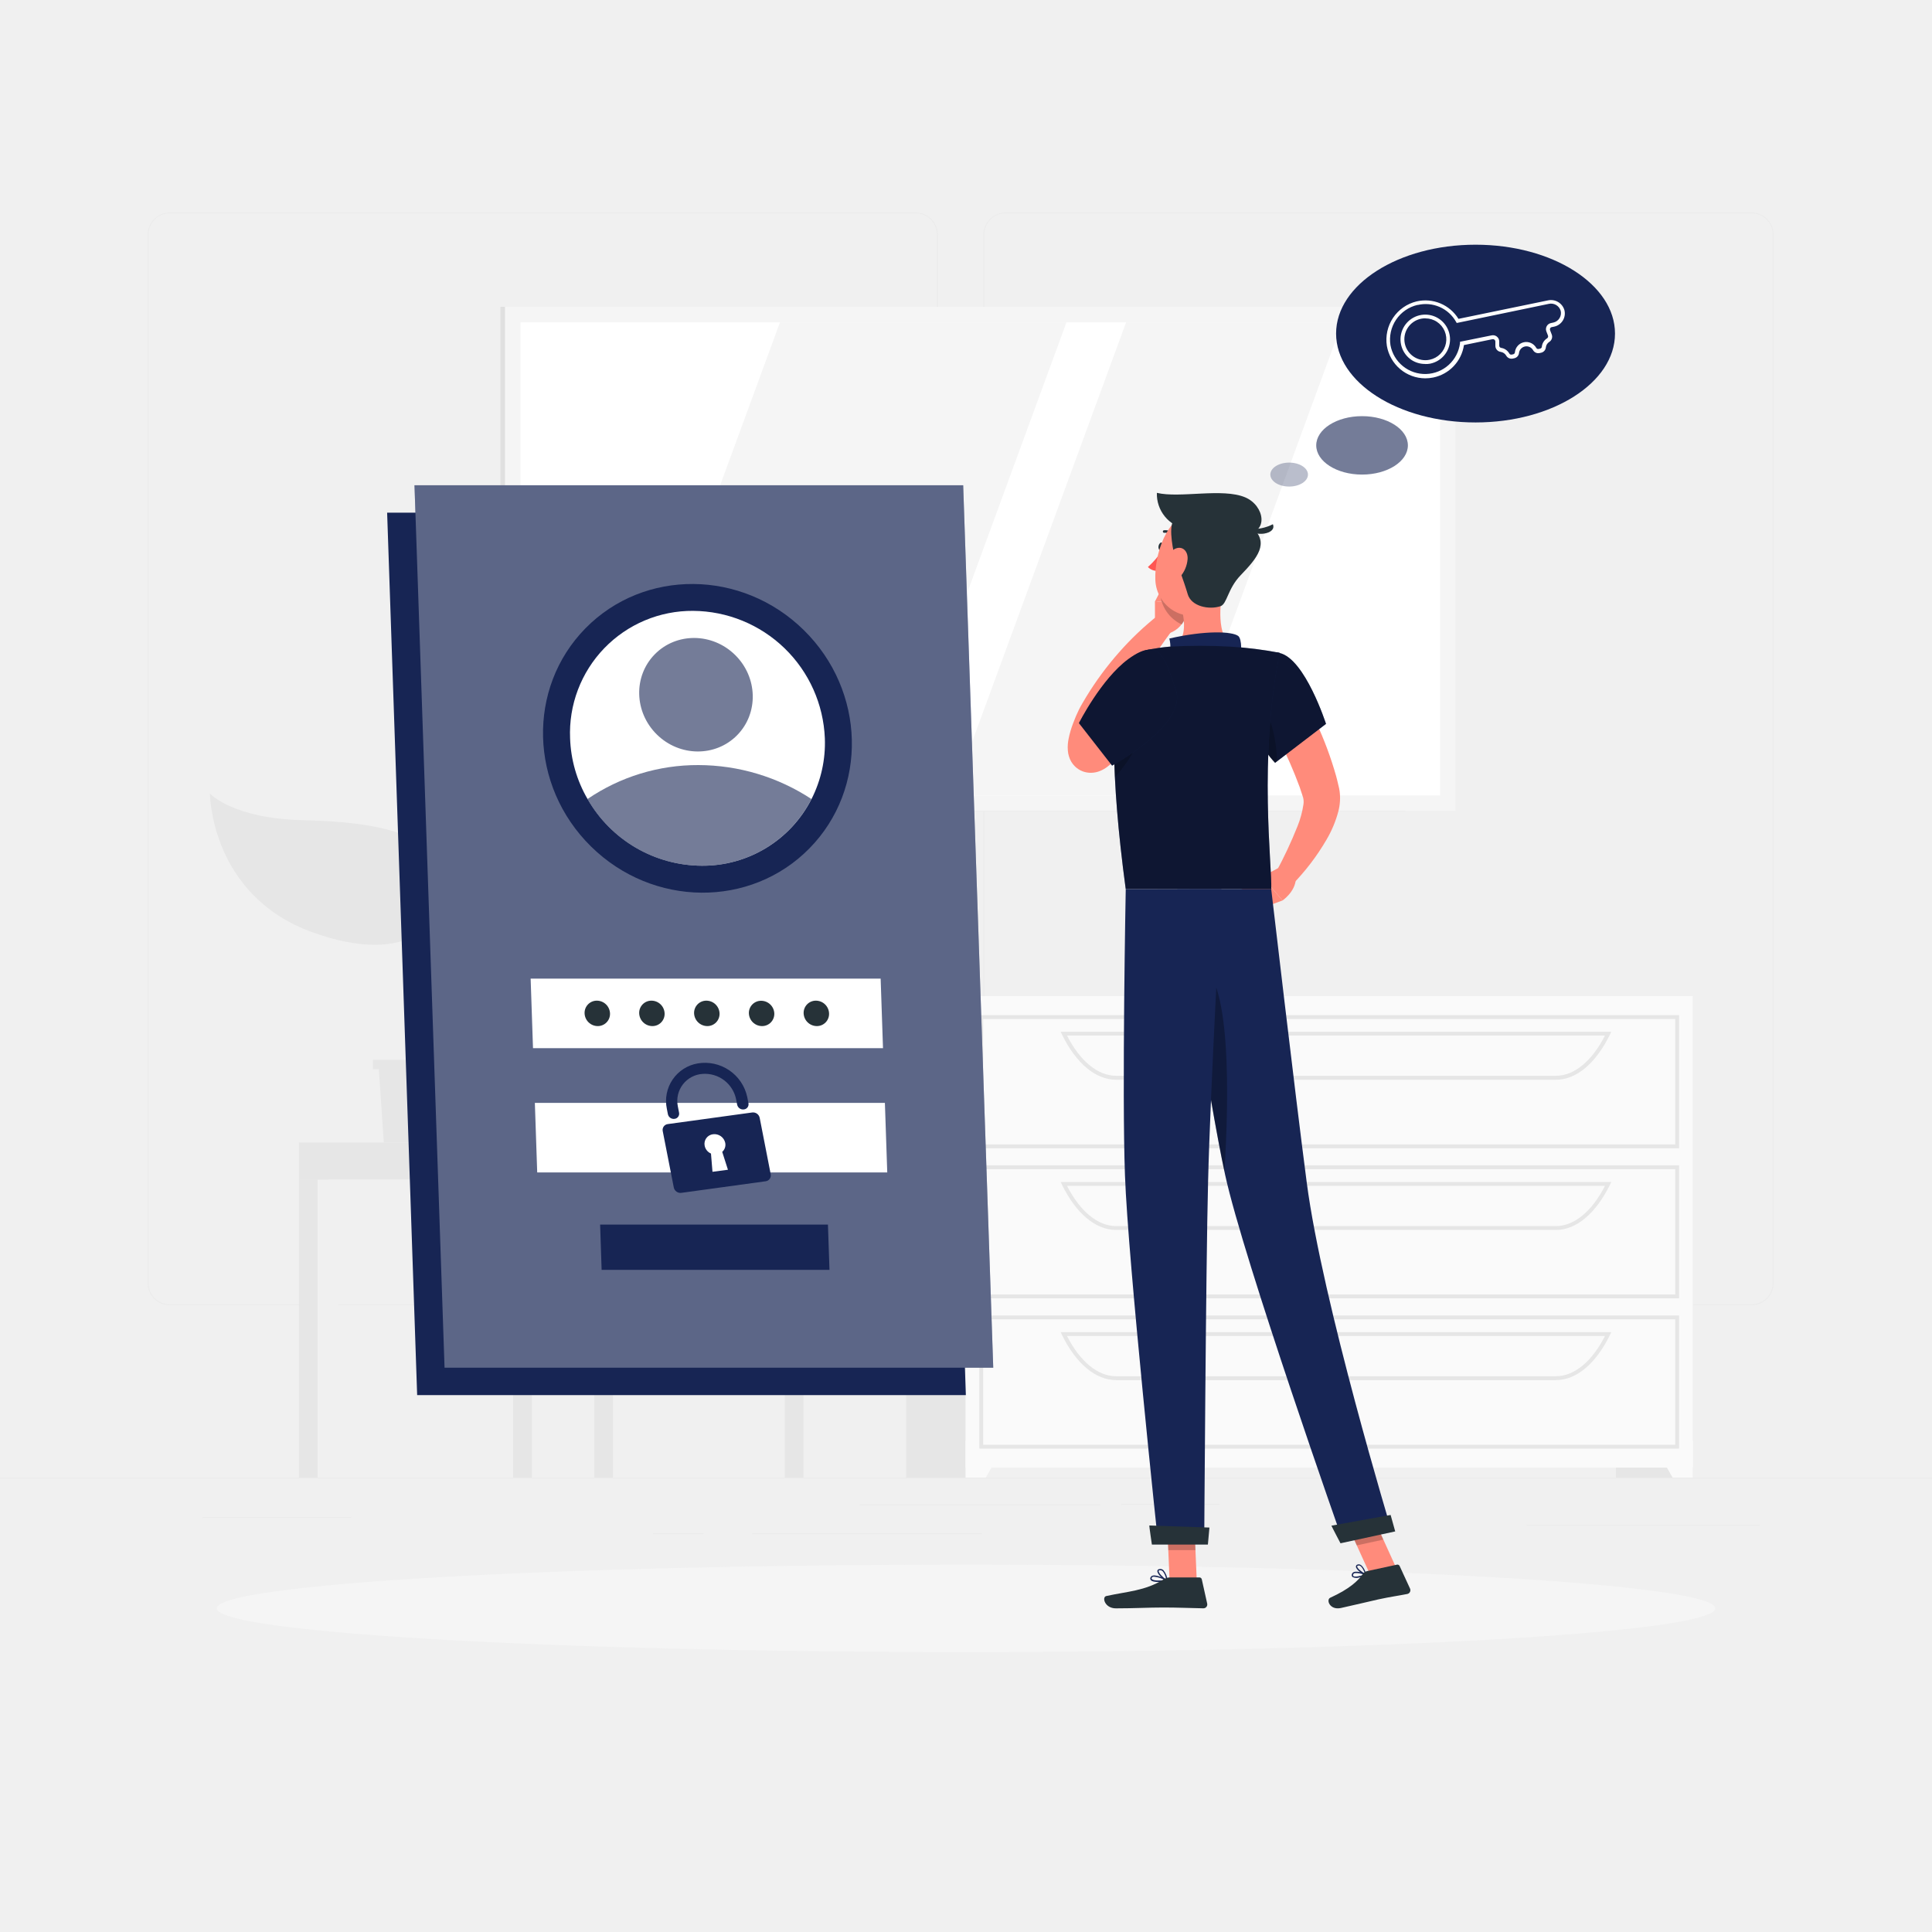
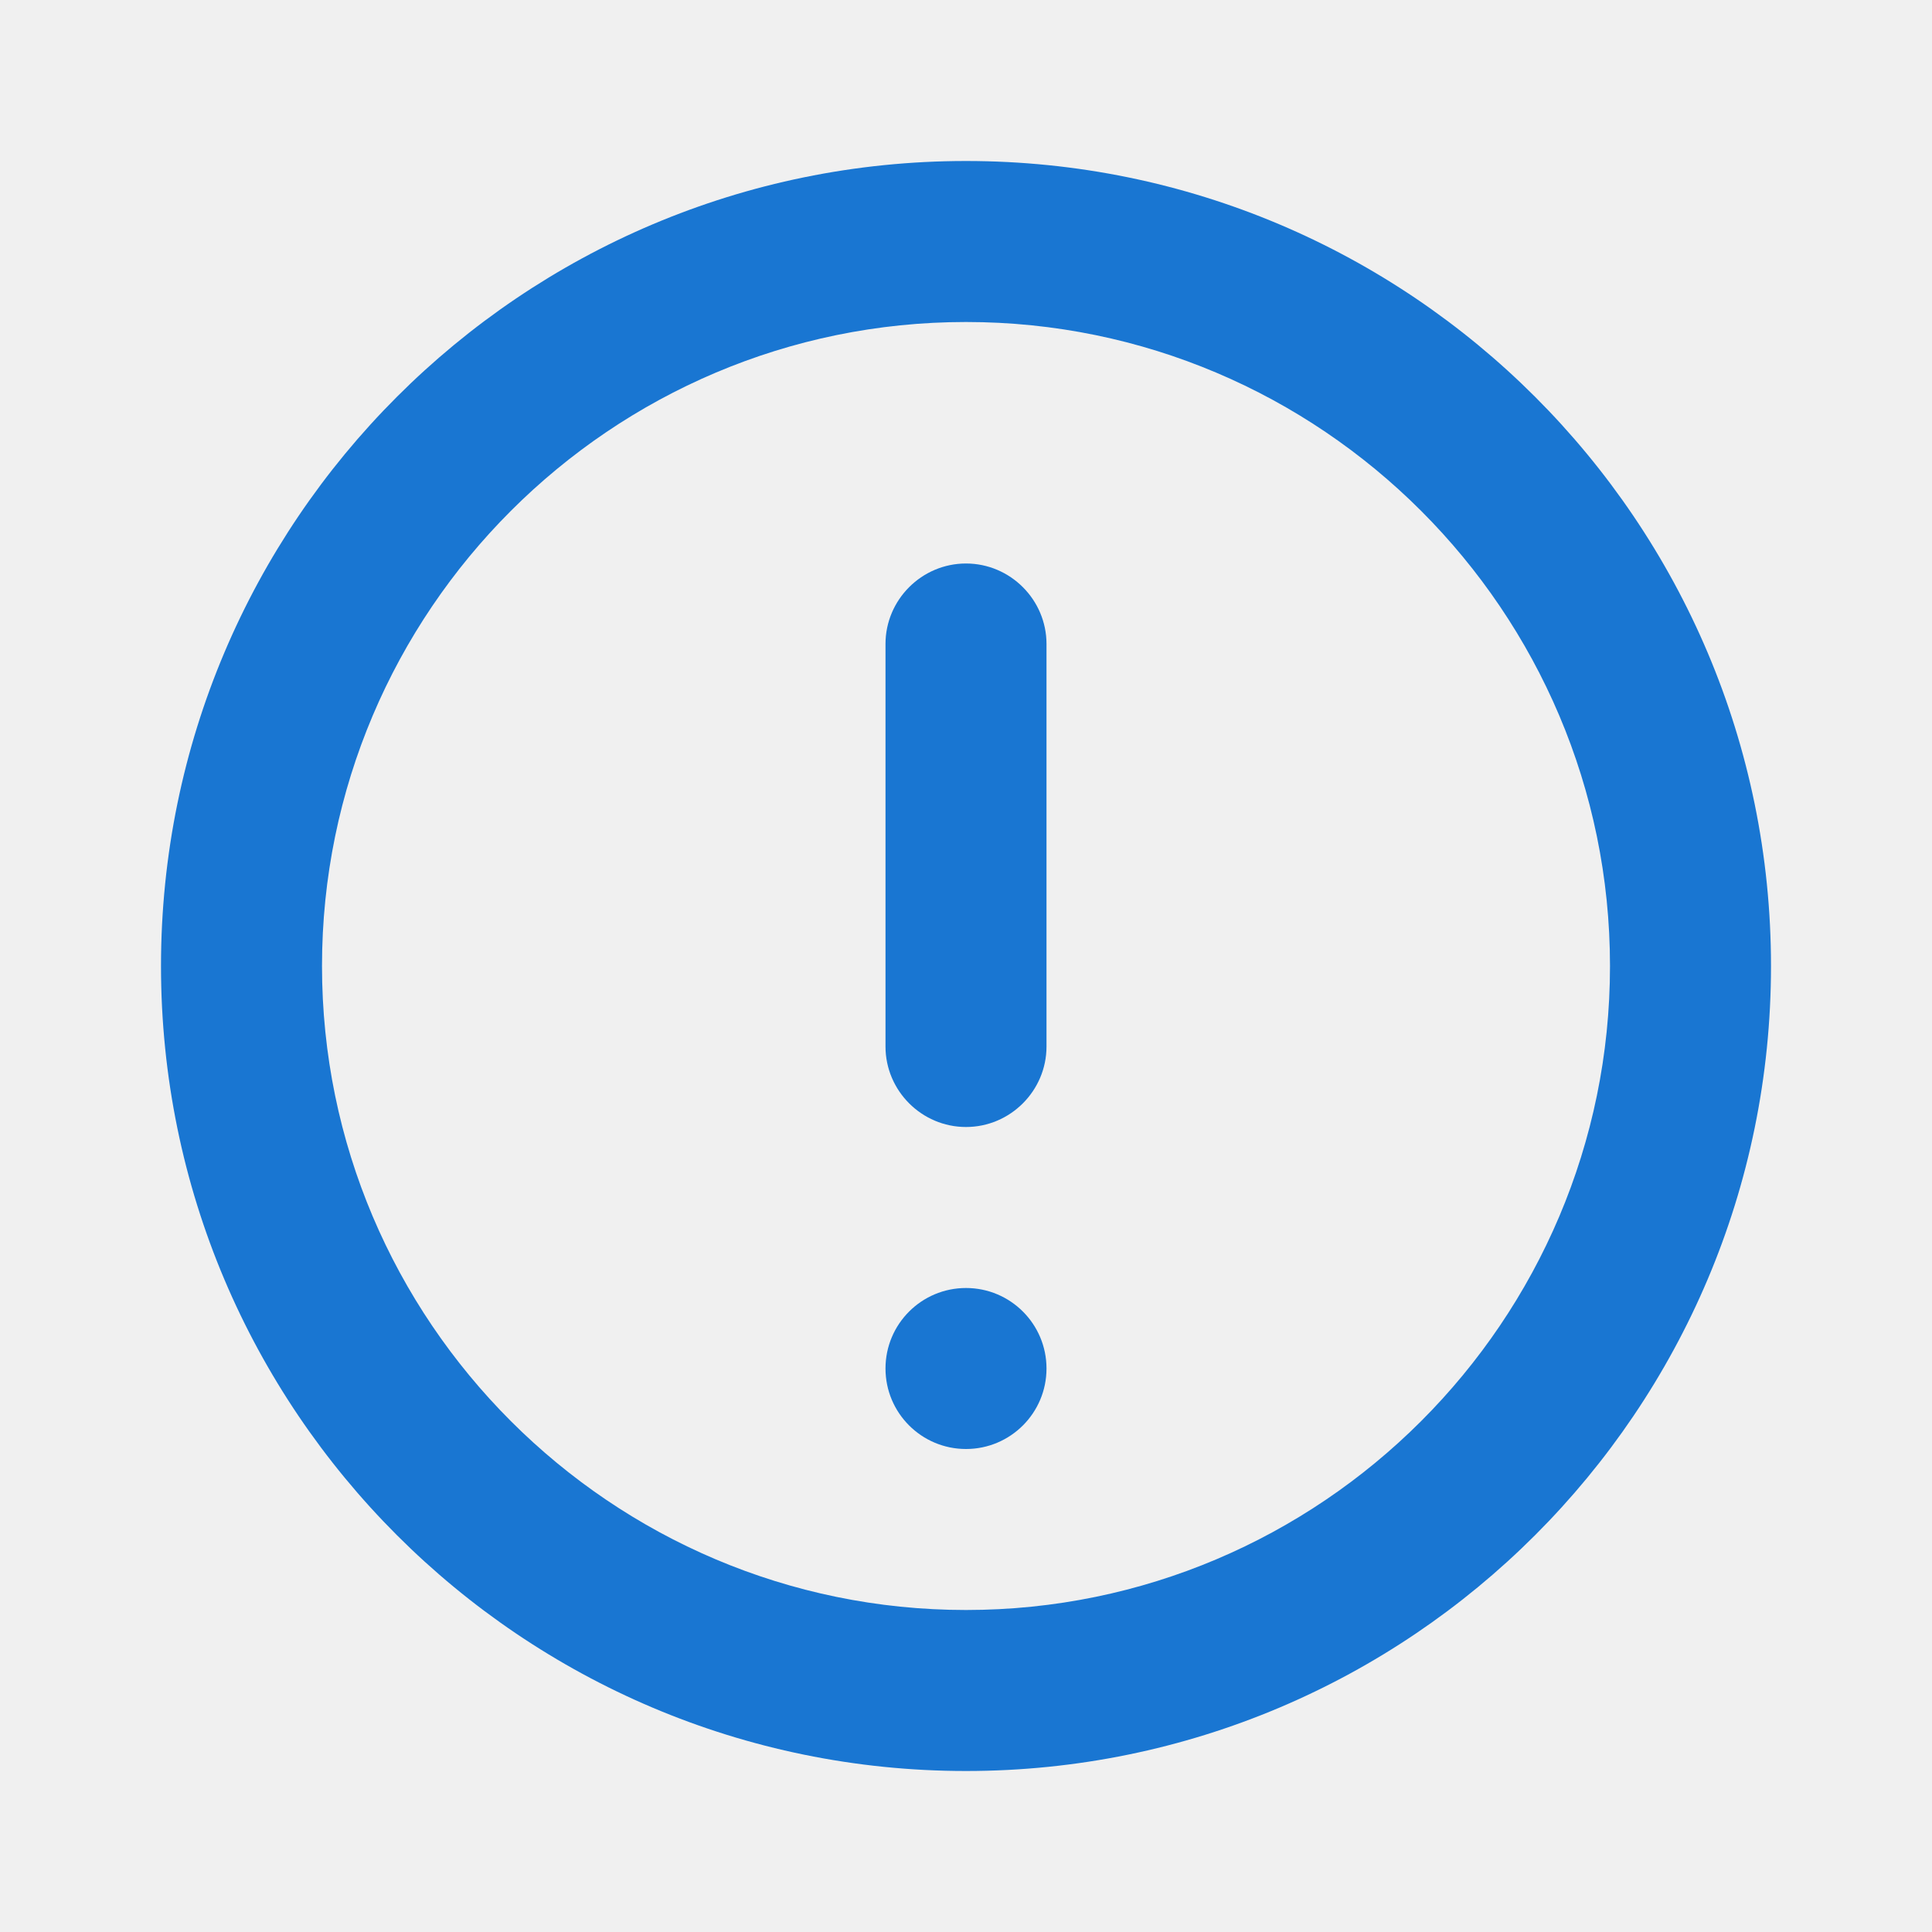
- <svg xmlns="http://www.w3.org/2000/svg" width="500" height="500" viewBox="0 0 500 500" fill="none">
-   <path d="M500 382.4H0V382.65H500V382.4Z" fill="#EBEBEB" />
-   <path d="M315.67 389.21H290.21V389.46H315.67V389.21Z" fill="#EBEBEB" />
-   <path d="M455.44 394.62H395.11V394.87H455.44V394.62Z" fill="#EBEBEB" />
-   <path d="M284.79 389.33H222.46V389.58H284.79V389.33Z" fill="#EBEBEB" />
-   <path d="M182.04 396.81H169V397.06H182.04V396.81Z" fill="#EBEBEB" />
-   <path d="M254.09 396.81H194.71V397.06H254.09V396.81Z" fill="#EBEBEB" />
-   <path d="M90.91 392.59H52.46V392.84H90.91V392.59Z" fill="#EBEBEB" />
-   <path d="M237 337.8H43.91C42.397 337.797 40.948 337.195 39.879 336.124C38.81 335.053 38.21 333.603 38.21 332.09V60.66C38.223 59.156 38.829 57.718 39.896 56.658C40.964 55.599 42.406 55.003 43.91 55H237C238.514 55 239.967 55.602 241.038 56.672C242.108 57.743 242.71 59.196 242.71 60.71V332.09C242.71 333.604 242.108 335.057 241.038 336.128C239.967 337.198 238.514 337.8 237 337.8ZM43.91 55.2C42.464 55.203 41.077 55.779 40.056 56.803C39.034 57.826 38.46 59.214 38.46 60.66V332.09C38.46 333.536 39.034 334.924 40.056 335.947C41.077 336.971 42.464 337.547 43.91 337.55H237C238.447 337.547 239.835 336.971 240.858 335.948C241.881 334.924 242.457 333.537 242.46 332.09V60.66C242.457 59.213 241.881 57.825 240.858 56.802C239.835 55.779 238.447 55.203 237 55.2H43.91Z" fill="#EBEBEB" />
-   <path d="M453.31 337.8H260.21C258.696 337.797 257.246 337.195 256.175 336.125C255.105 335.054 254.503 333.604 254.5 332.09V60.66C254.516 59.155 255.124 57.717 256.193 56.658C257.262 55.598 258.705 55.002 260.21 55H453.31C454.812 55.005 456.252 55.602 457.317 56.662C458.382 57.721 458.987 59.158 459 60.66V332.09C459 333.601 458.401 335.05 457.335 336.121C456.268 337.191 454.821 337.795 453.31 337.8ZM260.21 55.2C258.763 55.203 257.375 55.779 256.352 56.802C255.329 57.825 254.753 59.213 254.75 60.66V332.09C254.753 333.537 255.329 334.924 256.352 335.948C257.375 336.971 258.763 337.547 260.21 337.55H453.31C454.757 337.547 456.145 336.971 457.168 335.948C458.191 334.924 458.767 333.537 458.77 332.09V60.66C458.767 59.213 458.191 57.825 457.168 56.802C456.145 55.779 454.757 55.203 453.31 55.2H260.21Z" fill="#EBEBEB" />
-   <path d="M195.96 295.67H129.56L125.53 249.17H191.93L195.96 295.67Z" fill="#E6E6E6" />
-   <path d="M199.4 295.67H133L128.97 249.17H195.37L199.4 295.67Z" fill="#F0F0F0" />
-   <path d="M142.08 285.68L139.86 259.15H186.29L188.51 285.68H142.08Z" fill="white" />
-   <path d="M210.89 295.67H203.1V382.4H210.89V295.67Z" fill="#E6E6E6" />
-   <path d="M213.35 295.67H207.94V382.4H213.35V295.67Z" fill="#F0F0F0" />
-   <path d="M137.94 305.24H213.35V295.67H137.94V305.24Z" fill="#F0F0F0" />
-   <path d="M140.6 305.24H132.81V382.4H140.6V305.24Z" fill="#E6E6E6" />
-   <path d="M143.06 305.24H137.65V382.4H143.06V305.24Z" fill="#F0F0F0" />
-   <path d="M85.15 305.24H77.36V382.4H85.15V305.24Z" fill="#E6E6E6" />
-   <path d="M87.61 305.24H82.2V382.4H87.61V305.24Z" fill="#F0F0F0" />
-   <path d="M161.59 305.24H153.8V382.4H161.59V305.24Z" fill="#E6E6E6" />
-   <path d="M164.04 305.24H158.63V382.4H164.04V305.24Z" fill="#F0F0F0" />
-   <path d="M137.94 295.67H77.36V305.24H137.94V295.67Z" fill="#E6E6E6" />
-   <path d="M363.84 79.41H129.51V209.87H363.84V79.41Z" fill="#E0E0E0" />
-   <path d="M376.71 79.41H130.69V209.87H376.71V79.41Z" fill="#F5F5F5" />
-   <path d="M372.69 205.85V83.43L134.71 83.43V205.85H372.69Z" fill="white" />
-   <path d="M231.07 205.85L276 83.43H201.85L156.92 205.85H231.07Z" fill="#F5F5F5" />
-   <path d="M302.44 205.85L347.37 83.43H291.43L246.5 205.85H302.44Z" fill="#F5F5F5" />
-   <path d="M438.11 257.8H418.19V382.4H438.11V257.8Z" fill="#E6E6E6" />
-   <path d="M432.87 382.4H438.11V372.81H427.38L432.87 382.4Z" fill="#FAFAFA" />
-   <path d="M254.45 257.8H234.53V382.4H254.45V257.8Z" fill="#E6E6E6" />
-   <path d="M438.11 257.8H249.88V379.81H438.11V257.8Z" fill="#FAFAFA" />
-   <path d="M434.55 297.17H253.45V262.71H434.55V297.17ZM254.45 296.17H433.55V263.71H254.45V296.17Z" fill="#E6E6E6" />
-   <path d="M402.67 279.44H288.84C283.56 279.44 278.47 275.18 274.84 267.74L274.5 267.03H417L416.66 267.74C413 275.18 408 279.44 402.67 279.44ZM276.14 268C279.52 274.63 284.14 278.41 288.84 278.41H402.67C407.39 278.41 411.99 274.63 415.37 268H276.14Z" fill="#E6E6E6" />
-   <path d="M255.12 382.4H249.88V372.81H260.61L255.12 382.4Z" fill="#FAFAFA" />
-   <path d="M434.55 336H253.45V301.58H434.55V336ZM254.45 335H433.55V302.58H254.45V335Z" fill="#E6E6E6" />
-   <path d="M402.67 318.31H288.84C283.56 318.31 278.47 314.04 274.84 306.61L274.5 305.89H417L416.66 306.61C413 314 408 318.31 402.67 318.31ZM276.14 306.89C279.52 313.52 284.14 317.31 288.84 317.31H402.67C407.39 317.31 411.99 313.52 415.37 306.89H276.14Z" fill="#E6E6E6" />
-   <path d="M434.55 374.9H253.45V340.44H434.55V374.9ZM254.45 373.9H433.55V341.44H254.45V373.9Z" fill="#E6E6E6" />
-   <path d="M402.67 357.17H288.84C283.56 357.17 278.47 352.91 274.84 345.48L274.5 344.76H417L416.66 345.48C413 352.91 408 357.17 402.67 357.17ZM276.14 345.76C279.52 352.39 284.14 356.17 288.84 356.17H402.67C407.39 356.17 411.99 352.39 415.37 345.76H276.14Z" fill="#E6E6E6" />
-   <path d="M120.98 274.28V276.7H119.44L118.16 295.67H99.32L98.05 276.7H96.5V274.28H120.98Z" fill="#E6E6E6" />
-   <path d="M114.78 227.21C113.24 215.91 97.99 212.69 78.64 212.27C60.23 211.88 54.33 205.37 54.33 205.37C54.33 205.37 54.39 231.74 80.92 241.3C106.11 250.36 116.33 238.53 114.78 227.21Z" fill="#E6E6E6" />
-   <path d="M105.38 252.82C105.7 248.18 113.12 239.64 130.97 243.52C143.87 246.33 148.67 239.64 148.67 239.64C148.67 239.64 147.47 258.52 128.07 264.19C109.64 269.58 104.81 261 105.38 252.82Z" fill="#E6E6E6" />
-   <path d="M109.45 281.4C109.55 281.401 109.65 281.38 109.742 281.339C109.833 281.297 109.914 281.236 109.98 281.16C111.27 279.63 110.21 275.97 108.75 270.9C106.87 264.4 104.53 256.3 106.51 250.43C107.607 247.329 108.89 244.297 110.35 241.35C113.15 235.43 115.57 230.35 113.55 224.97C113.518 224.884 113.47 224.806 113.408 224.739C113.346 224.672 113.272 224.618 113.189 224.581C113.106 224.543 113.016 224.522 112.925 224.519C112.834 224.516 112.743 224.531 112.657 224.563C112.572 224.596 112.494 224.645 112.428 224.707C112.362 224.77 112.309 224.845 112.272 224.929C112.235 225.012 112.215 225.102 112.213 225.193C112.211 225.284 112.227 225.375 112.26 225.46C114.07 230.25 111.88 234.89 109.1 240.77C107.621 243.765 106.319 246.843 105.2 249.99C103.09 256.27 105.49 264.6 107.42 271.28C108.56 275.28 109.74 279.28 108.93 280.28C108.866 280.349 108.816 280.431 108.785 280.52C108.754 280.609 108.742 280.704 108.75 280.798C108.757 280.892 108.784 280.983 108.829 281.066C108.874 281.149 108.936 281.222 109.01 281.28C109.138 281.371 109.294 281.414 109.45 281.4Z" fill="#E6E6E6" />
-   <path d="M250 427.56C357.082 427.56 443.89 422.492 443.89 416.24C443.89 409.988 357.082 404.92 250 404.92C142.918 404.92 56.11 409.988 56.11 416.24C56.11 422.492 142.918 427.56 250 427.56Z" fill="#F5F5F5" />
-   <path d="M249.96 361.05H107.96L100.19 132.68H242.19L249.96 361.05Z" fill="#172554" />
-   <path d="M257.05 353.96H115.05L107.27 125.59H249.27L257.05 353.96Z" fill="#172554" />
-   <path opacity="0.3" d="M257.05 353.96H115.05L107.27 125.59H249.27L257.05 353.96Z" fill="white" />
-   <path d="M209.473 219.564C224.677 204.097 224.03 178.807 208.028 163.076C192.026 147.346 166.728 147.131 151.524 162.598C136.32 178.064 136.967 203.355 152.969 219.085C168.971 234.816 194.268 235.03 209.473 219.564Z" fill="#172554" />
-   <path d="M213.47 191.09C213.675 196.532 212.487 201.935 210.02 206.79C207.357 212.022 203.29 216.408 198.273 219.456C193.257 222.505 187.49 224.096 181.62 224.05C175.612 224.018 169.718 222.406 164.53 219.376C159.342 216.347 155.041 212.006 152.06 206.79C149.28 202.01 147.727 196.616 147.54 191.09C147.356 186.805 148.044 182.527 149.564 178.517C151.084 174.506 153.403 170.847 156.381 167.76C159.359 164.674 162.934 162.225 166.887 160.562C170.841 158.9 175.091 158.059 179.38 158.09C188.215 158.152 196.687 161.616 203.035 167.761C209.383 173.907 213.121 182.261 213.47 191.09Z" fill="white" />
-   <path opacity="0.6" d="M210 206.79C207.337 212.021 203.27 216.408 198.253 219.456C193.237 222.505 187.47 224.096 181.6 224.05C175.592 224.017 169.698 222.406 164.51 219.376C159.322 216.347 155.021 212.006 152.04 206.79C160.497 201.024 170.504 197.959 180.74 198C191.141 198.022 201.309 201.077 210 206.79Z" fill="#172554" />
-   <path opacity="0.6" d="M190.772 190.268C196.363 184.58 196.125 175.281 190.241 169.497C184.357 163.712 175.054 163.634 169.464 169.321C163.873 175.008 164.111 184.307 169.995 190.092C175.879 195.876 185.181 195.955 190.772 190.268Z" fill="#172554" />
-   <path d="M228.52 271.26H137.94L137.33 253.26H227.91L228.52 271.26Z" fill="white" />
-   <path d="M229.62 303.43H139.03L138.42 285.43H229.01L229.62 303.43Z" fill="white" />
-   <path d="M194.66 287.91L172.83 290.91C172.622 290.934 172.421 291 172.239 291.106C172.058 291.211 171.9 291.352 171.776 291.521C171.652 291.69 171.565 291.883 171.519 292.088C171.473 292.292 171.47 292.504 171.51 292.71L174.38 307.34C174.474 307.769 174.725 308.148 175.084 308.402C175.443 308.655 175.884 308.765 176.32 308.71L198.15 305.71C198.358 305.684 198.558 305.615 198.738 305.508C198.918 305.402 199.075 305.259 199.198 305.089C199.32 304.919 199.407 304.726 199.452 304.522C199.497 304.317 199.5 304.106 199.46 303.9L196.6 289.27C196.506 288.841 196.254 288.464 195.895 288.212C195.536 287.96 195.095 287.852 194.66 287.91ZM188.39 302.73L184.39 303.26L184 298.54C183.588 298.362 183.225 298.087 182.941 297.739C182.657 297.391 182.461 296.98 182.37 296.54C182.297 296.199 182.295 295.847 182.367 295.506C182.438 295.165 182.58 294.843 182.783 294.56C182.987 294.277 183.248 294.04 183.548 293.865C183.849 293.689 184.184 293.578 184.53 293.54C185.24 293.449 185.959 293.627 186.544 294.04C187.129 294.453 187.538 295.07 187.69 295.77C187.777 296.193 187.75 296.631 187.613 297.04C187.476 297.449 187.234 297.815 186.91 298.1L188.39 302.73Z" fill="#172554" />
-   <path d="M192.5 287.12C192.114 287.169 191.724 287.072 191.405 286.848C191.087 286.625 190.864 286.29 190.78 285.91L190.5 284.48C190.1 282.529 189.007 280.788 187.421 279.582C185.836 278.376 183.867 277.785 181.88 277.92C180.877 277.977 179.898 278.249 179.01 278.719C178.122 279.188 177.345 279.842 176.732 280.638C176.119 281.434 175.685 282.353 175.458 283.331C175.232 284.31 175.219 285.326 175.42 286.31L175.74 287.96C175.777 288.143 175.776 288.331 175.736 288.514C175.696 288.696 175.619 288.868 175.509 289.019C175.399 289.169 175.258 289.295 175.097 289.388C174.935 289.482 174.756 289.54 174.57 289.56C174.183 289.614 173.791 289.519 173.471 289.294C173.152 289.07 172.93 288.732 172.85 288.35L172.58 286.96C172.305 285.661 172.296 284.32 172.553 283.017C172.81 281.714 173.328 280.477 174.075 279.38C174.822 278.282 175.784 277.347 176.902 276.63C178.02 275.914 179.271 275.431 180.58 275.21C183.419 274.733 186.332 275.368 188.716 276.982C191.099 278.597 192.769 281.067 193.38 283.88L193.7 285.52C193.737 285.705 193.735 285.896 193.693 286.08C193.652 286.264 193.572 286.438 193.458 286.589C193.345 286.74 193.201 286.865 193.036 286.957C192.871 287.048 192.688 287.104 192.5 287.12Z" fill="#172554" />
-   <path d="M214.67 328.64H155.7L155.31 316.92H214.27L214.67 328.64Z" fill="#172554" />
-   <path d="M186.22 262.26C186.238 262.687 186.168 263.114 186.016 263.514C185.864 263.914 185.632 264.279 185.335 264.586C185.037 264.894 184.681 265.138 184.286 265.303C183.892 265.469 183.468 265.553 183.04 265.55C182.158 265.543 181.313 265.198 180.678 264.586C180.044 263.973 179.668 263.141 179.63 262.26C179.612 261.832 179.682 261.406 179.834 261.006C179.986 260.606 180.218 260.241 180.515 259.934C180.813 259.626 181.169 259.382 181.564 259.216C181.958 259.051 182.382 258.967 182.81 258.97C183.692 258.974 184.539 259.319 185.174 259.931C185.809 260.544 186.184 261.378 186.22 262.26Z" fill="#263238" />
-   <path d="M172 262.26C172.019 262.688 171.951 263.115 171.799 263.515C171.647 263.916 171.416 264.281 171.118 264.589C170.82 264.897 170.463 265.141 170.068 265.306C169.673 265.472 169.248 265.554 168.82 265.55C167.939 265.543 167.095 265.197 166.462 264.585C165.829 263.972 165.456 263.14 165.42 262.26C165.402 261.832 165.472 261.406 165.624 261.006C165.776 260.606 166.008 260.241 166.305 259.934C166.603 259.626 166.959 259.382 167.354 259.216C167.748 259.051 168.172 258.967 168.6 258.97C169.481 258.974 170.327 259.319 170.961 259.932C171.594 260.545 171.966 261.379 172 262.26Z" fill="#263238" />
-   <path d="M157.87 262.26C157.888 262.687 157.818 263.114 157.666 263.514C157.514 263.914 157.282 264.279 156.985 264.586C156.687 264.894 156.331 265.138 155.936 265.303C155.542 265.469 155.118 265.553 154.69 265.55C153.808 265.545 152.963 265.201 152.329 264.588C151.696 263.975 151.323 263.141 151.29 262.26C151.272 261.832 151.342 261.406 151.494 261.006C151.646 260.606 151.878 260.241 152.175 259.934C152.473 259.626 152.829 259.382 153.224 259.216C153.618 259.051 154.042 258.967 154.47 258.97C155.351 258.974 156.197 259.319 156.831 259.932C157.464 260.545 157.836 261.379 157.87 262.26Z" fill="#263238" />
-   <path d="M200.39 262.26C200.408 262.688 200.338 263.114 200.186 263.514C200.034 263.914 199.802 264.279 199.505 264.586C199.207 264.894 198.851 265.138 198.456 265.304C198.062 265.469 197.638 265.553 197.21 265.55C196.329 265.546 195.483 265.201 194.849 264.588C194.216 263.975 193.843 263.141 193.81 262.26C193.795 261.834 193.867 261.409 194.021 261.011C194.175 260.614 194.408 260.251 194.707 259.947C195.005 259.642 195.362 259.401 195.756 259.238C196.15 259.075 196.574 258.994 197 259C197.875 259.007 198.714 259.348 199.344 259.955C199.975 260.561 200.349 261.386 200.39 262.26Z" fill="#263238" />
-   <path d="M214.56 262.26C214.579 262.688 214.511 263.115 214.359 263.515C214.207 263.916 213.976 264.281 213.678 264.589C213.38 264.897 213.023 265.141 212.628 265.306C212.233 265.472 211.808 265.554 211.38 265.55C210.499 265.543 209.655 265.197 209.022 264.585C208.389 263.972 208.016 263.14 207.98 262.26C207.962 261.832 208.032 261.406 208.184 261.006C208.336 260.606 208.568 260.241 208.865 259.934C209.163 259.626 209.519 259.382 209.914 259.216C210.308 259.051 210.732 258.967 211.16 258.97C212.041 258.974 212.887 259.319 213.521 259.932C214.154 260.545 214.526 261.379 214.56 262.26Z" fill="#263238" />
-   <path d="M333.91 174.28C335.24 176.42 336.35 178.46 337.49 180.59C338.63 182.72 339.66 184.86 340.67 187.05C342.731 191.484 344.436 196.076 345.77 200.78C345.95 201.37 346.08 202 346.23 202.61L346.45 203.54L346.56 204L346.69 204.76C346.916 206.484 346.81 208.235 346.38 209.92C345.69 212.536 344.64 215.043 343.26 217.37C340.792 221.599 337.809 225.505 334.38 229L330.17 225.82C332.283 221.935 334.163 217.928 335.8 213.82C336.529 212.01 337.043 210.12 337.33 208.19C337.422 207.601 337.395 206.999 337.25 206.42L336.85 205.2C336.69 204.7 336.54 204.2 336.35 203.69C334.829 199.565 333.069 195.531 331.08 191.61C329.08 187.61 326.93 183.61 324.78 179.79L333.91 174.28Z" fill="#FF8B7B" />
-   <path d="M331.24 224.43L326.64 226.86L331.92 233.04C331.92 233.04 335.22 230.81 335.37 227.41L331.24 224.43Z" fill="#FF8B7B" />
-   <path d="M320.47 230.67L326.12 235.16L331.92 233.04L326.64 226.86L320.47 230.67Z" fill="#FF8B7B" />
-   <path d="M301.15 141.56C301.04 142.12 300.65 142.51 300.29 142.44C299.93 142.37 299.72 141.85 299.83 141.3C299.94 140.75 300.33 140.3 300.7 140.42C301.07 140.54 301.26 141 301.15 141.56Z" fill="#263238" />
-   <path d="M300.7 142.52C299.693 144.086 298.475 145.506 297.08 146.74C297.409 147.081 297.809 147.348 298.251 147.52C298.692 147.693 299.166 147.768 299.64 147.74L300.7 142.52Z" fill="#FF5652" />
-   <path d="M298.9 162.14V155.58L307.58 156.58C307.58 156.58 307.44 162.22 302.58 163.88L298.9 162.14Z" fill="#FF8B7B" />
-   <path d="M301.4 150.86L307.51 152.62L307.62 156.63L298.94 155.58L301.4 150.86Z" fill="#FF8B7B" />
-   <path opacity="0.2" d="M307.51 152.62L301.4 150.86L300.21 153.14C300.275 154.937 300.836 156.68 301.832 158.177C302.827 159.674 304.218 160.866 305.85 161.62C306.9 160.154 307.513 158.42 307.62 156.62L307.51 152.62Z" fill="black" />
-   <path d="M303.81 138.89C303.874 138.888 303.936 138.869 303.99 138.833C304.043 138.797 304.085 138.747 304.111 138.689C304.137 138.63 304.147 138.565 304.137 138.502C304.128 138.439 304.101 138.379 304.06 138.33C303.709 137.933 303.268 137.627 302.774 137.435C302.279 137.244 301.747 137.173 301.22 137.23C301.134 137.245 301.057 137.293 301.006 137.364C300.956 137.435 300.936 137.524 300.95 137.61C300.965 137.697 301.013 137.775 301.083 137.827C301.154 137.879 301.243 137.902 301.33 137.89C301.747 137.849 302.168 137.909 302.558 138.063C302.948 138.218 303.295 138.464 303.57 138.78C303.601 138.813 303.638 138.84 303.679 138.859C303.72 138.878 303.765 138.889 303.81 138.89Z" fill="#263238" />
-   <path d="M316.59 151.68C315.59 156.83 314.97 163.96 318.59 167.39C318.59 167.39 317.19 172.61 307.59 172.61C297.08 172.61 302.54 168.03 302.54 168.03C306.91 166.67 306.87 161.7 305.87 157.7L316.59 151.68Z" fill="#FF8B7B" />
-   <path d="M320.54 170.83C321.48 169.51 321.44 165.32 320.44 164.58C318.83 163.39 311.92 163.11 302.63 165.25C303.63 169.31 301.48 171.43 301.48 171.43L320.54 170.83Z" fill="#172554" />
-   <path d="M351.8 408.24C351.515 408.34 351.212 408.383 350.91 408.366C350.608 408.349 350.312 408.272 350.04 408.14C349.937 408.044 349.866 407.918 349.837 407.781C349.809 407.643 349.824 407.499 349.88 407.37C349.911 407.262 349.966 407.162 350.041 407.077C350.115 406.993 350.207 406.925 350.31 406.88C351.26 406.42 353.44 407.31 353.54 407.35C353.57 407.362 353.595 407.383 353.613 407.41C353.631 407.436 353.64 407.468 353.64 407.5C353.64 407.532 353.631 407.564 353.616 407.592C353.6 407.62 353.577 407.643 353.55 407.66C352.986 407.908 352.4 408.102 351.8 408.24ZM350.65 407.11C350.584 407.126 350.52 407.149 350.46 407.18C350.398 407.203 350.342 407.24 350.296 407.289C350.251 407.337 350.218 407.396 350.2 407.46C350.11 407.76 350.2 407.86 350.26 407.89C350.64 408.21 352.04 407.89 353.03 407.52C352.277 407.208 351.464 407.068 350.65 407.11Z" fill="#172554" />
-   <path d="M353.51 407.67H353.43C352.63 407.44 350.93 406.23 350.91 405.44C350.909 405.314 350.952 405.192 351.03 405.094C351.108 404.996 351.217 404.927 351.34 404.9C351.459 404.856 351.586 404.838 351.712 404.848C351.838 404.859 351.96 404.897 352.07 404.96C353.01 405.44 353.61 407.38 353.63 407.47C353.644 407.494 353.651 407.522 353.651 407.55C353.651 407.578 353.644 407.606 353.63 407.63C353.615 407.646 353.596 407.657 353.575 407.664C353.554 407.671 353.532 407.673 353.51 407.67ZM351.51 405.18H351.43C351.23 405.25 351.23 405.35 351.23 405.4C351.23 405.87 352.37 406.82 353.23 407.2C353.02 406.64 352.56 405.53 351.95 405.2C351.815 405.138 351.661 405.131 351.52 405.18H351.51Z" fill="#172554" />
-   <path d="M299.86 409.42C298.96 409.42 298.09 409.29 297.8 408.89C297.724 408.783 297.684 408.656 297.684 408.525C297.684 408.394 297.724 408.267 297.8 408.16C297.857 408.062 297.934 407.977 298.025 407.91C298.116 407.843 298.22 407.795 298.33 407.77C299.5 407.45 301.96 408.85 302.06 408.91C302.091 408.925 302.115 408.95 302.13 408.981C302.144 409.012 302.148 409.047 302.14 409.08C302.136 409.114 302.122 409.146 302.098 409.172C302.075 409.197 302.044 409.214 302.01 409.22C301.301 409.35 300.581 409.417 299.86 409.42ZM298.75 408.05C298.644 408.033 298.536 408.033 298.43 408.05C298.362 408.064 298.298 408.092 298.241 408.131C298.185 408.171 298.137 408.221 298.1 408.28C297.98 408.49 298.03 408.59 298.1 408.65C298.43 409.11 300.2 409.12 301.51 408.93C300.655 408.463 299.718 408.164 298.75 408.05Z" fill="#172554" />
-   <path d="M302 409.22H301.93C301.08 408.84 299.4 407.32 299.53 406.52C299.53 406.33 299.69 406.1 300.15 406.06C300.314 406.041 300.481 406.056 300.639 406.104C300.798 406.152 300.944 406.232 301.07 406.34C301.711 407.106 302.095 408.054 302.17 409.05C302.17 409.079 302.163 409.107 302.151 409.133C302.139 409.159 302.122 409.182 302.1 409.2C302.069 409.216 302.035 409.223 302 409.22ZM300.28 406.37H300.18C299.88 406.37 299.86 406.51 299.86 406.55C299.78 407.03 300.92 408.23 301.79 408.75C301.714 407.948 301.388 407.189 300.86 406.58C300.696 406.44 300.486 406.365 300.27 406.37H300.28Z" fill="#172554" />
-   <path d="M309.72 409.06H302.69L301.99 392.77H309.02L309.72 409.06Z" fill="#FF8B7B" />
-   <path d="M361.35 405.8L354.48 407.29L347.57 392.12L354.45 390.63L361.35 405.8Z" fill="#FF8B7B" />
-   <path d="M353.81 406.6L361.54 404.93C361.675 404.901 361.816 404.919 361.939 404.981C362.063 405.043 362.162 405.145 362.22 405.27L364.9 411.09C364.971 411.231 365.008 411.387 365.008 411.545C365.007 411.703 364.969 411.858 364.897 411.999C364.825 412.139 364.721 412.261 364.592 412.353C364.464 412.445 364.316 412.506 364.16 412.53C361.46 413.06 360.11 413.19 356.72 413.92C354.63 414.38 349.91 415.53 347.02 416.15C344.13 416.77 343.14 414 344.27 413.49C349.32 411.18 351.42 409.15 352.79 407.26C353.038 406.923 353.401 406.688 353.81 406.6Z" fill="#263238" />
-   <path d="M302.74 408.24H310.42C310.559 408.241 310.694 408.289 310.803 408.376C310.912 408.463 310.989 408.584 311.02 408.72L312.41 414.97C312.451 415.121 312.456 415.28 312.424 415.433C312.392 415.586 312.325 415.73 312.228 415.852C312.131 415.975 312.006 416.073 311.864 416.138C311.722 416.204 311.566 416.235 311.41 416.23C308.64 416.18 304.64 416.02 301.16 416.02C297.08 416.02 293.57 416.24 288.79 416.24C285.9 416.24 285.1 413.32 286.31 413.05C291.81 411.85 296.31 411.72 301.06 408.79C301.559 408.456 302.14 408.266 302.74 408.24Z" fill="#263238" />
-   <path d="M331.17 169C337.76 170.51 343.17 187.34 343.17 187.34L330 197.41C326.582 193.755 324.17 189.276 323 184.41C320.67 175.59 324.43 167.44 331.17 169Z" fill="#172554" />
-   <path opacity="0.4" d="M331.17 169C337.76 170.51 343.17 187.34 343.17 187.34L330 197.41C326.582 193.755 324.17 189.276 323 184.41C320.67 175.59 324.43 167.44 331.17 169Z" fill="black" />
-   <path d="M296.5 189.07C294.86 190.84 293.22 192.42 291.5 194.07C290.65 194.87 289.79 195.67 288.91 196.44L287.58 197.61L287.25 197.9L286.68 198.36C286.093 198.829 285.444 199.212 284.75 199.5C283.978 199.828 283.149 199.998 282.31 200C281.594 200.003 280.882 199.878 280.21 199.63C279.464 199.346 278.784 198.914 278.21 198.36C277.477 197.644 276.94 196.752 276.65 195.77C276.498 195.286 276.401 194.786 276.36 194.28C276.308 193.688 276.308 193.092 276.36 192.5C276.41 192.02 276.47 191.6 276.55 191.21C276.824 189.846 277.212 188.508 277.71 187.21C278.16 185.976 278.677 184.767 279.26 183.59C279.9 182.32 280.51 181.39 281.12 180.33C283.598 176.271 286.425 172.437 289.57 168.87C292.683 165.324 296.114 162.071 299.82 159.15L303.5 162.94C300.92 166.4 298.38 170.11 296.03 173.76C293.691 177.389 291.555 181.145 289.63 185.01C289.2 185.95 288.63 187.01 288.36 187.77C288.002 188.653 287.692 189.554 287.43 190.47C287.178 191.295 286.987 192.137 286.86 192.99C286.853 193.123 286.853 193.257 286.86 193.39C286.86 193.47 286.86 193.51 286.86 193.3C286.844 193.076 286.8 192.854 286.73 192.64C286.514 191.931 286.118 191.29 285.58 190.78C285.102 190.341 284.541 190.001 283.93 189.78C283.393 189.577 282.824 189.472 282.25 189.47C281.698 189.463 281.15 189.569 280.64 189.78C280.467 189.851 280.3 189.934 280.14 190.03L280.52 189.68L281.73 188.58L284.12 186.34C285.7 184.85 287.29 183.26 288.79 181.78L296.5 189.07Z" fill="#FF8B7B" />
-   <path opacity="0.2" d="M325.52 181.36C329.1 184.9 330.27 191.36 330.52 196.96L329.94 197.41C326.522 193.755 324.11 189.276 322.94 184.41C322.81 183.89 322.69 183.41 322.6 182.84L325.52 181.36Z" fill="black" />
-   <path d="M289.51 176C288.07 183.6 287.17 199.21 291.34 230.11H329C329.26 224.34 325.63 196.16 331.2 168.95C327.038 168.151 322.83 167.62 318.6 167.36C313.271 167.054 307.929 167.054 302.6 167.36C300.84 167.52 299.1 167.78 297.6 168.05C295.605 168.4 293.763 169.348 292.319 170.767C290.874 172.187 289.895 174.012 289.51 176Z" fill="#172554" />
-   <path opacity="0.4" d="M289.51 176C288.07 183.6 287.17 199.21 291.34 230.11H329C329.26 224.34 325.63 196.16 331.2 168.95C327.038 168.151 322.83 167.62 318.6 167.36C313.271 167.054 307.929 167.054 302.6 167.36C300.84 167.52 299.1 167.78 297.6 168.05C295.605 168.4 293.763 169.348 292.319 170.767C290.874 172.187 289.895 174.012 289.51 176Z" fill="black" />
-   <path opacity="0.2" d="M295.27 187.27L288.47 185.64C288.26 189.76 288.24 194.86 288.54 201.17C291.67 197.61 295.67 192.05 295.27 187.27Z" fill="black" />
-   <path opacity="0.2" d="M301.99 392.77L302.35 401.17H309.39L309.03 392.77H301.99Z" fill="black" />
-   <path opacity="0.2" d="M354.45 390.63L347.57 392.12L351.13 399.94L358.01 398.45L354.45 390.63Z" fill="black" />
-   <path d="M319.93 144.16C318.13 150.9 317.41 154.94 313.25 157.74C307 162 299.2 157.12 299 150C298.78 143.57 301.77 133.62 309 132.26C310.589 131.962 312.227 132.073 313.761 132.583C315.295 133.094 316.674 133.986 317.767 135.177C318.861 136.367 319.633 137.817 320.012 139.388C320.39 140.96 320.362 142.602 319.93 144.16Z" fill="#FF8B7B" />
-   <path d="M304.15 144.41C303.81 143.51 302.26 136.54 303.72 134.73C305.18 132.92 321.83 134.23 324.29 136.65C328.38 140.65 325.54 144.25 321.07 148.88C317.71 152.36 317.58 156.28 315.88 156.88C312.88 157.88 308.3 156.94 307.38 153.77C306.46 150.6 304.15 144.41 304.15 144.41Z" fill="#263238" />
-   <path d="M322.27 128.72C316.39 126.22 305.36 128.99 299.4 127.55C299.324 129.766 300.053 131.935 301.452 133.656C302.851 135.376 304.825 136.532 307.01 136.91C311.954 137.852 316.977 138.318 322.01 138.3C328.55 138 327.27 130.85 322.27 128.72Z" fill="#263238" />
-   <path d="M323.19 136.86C325.338 137.071 327.501 136.658 329.42 135.67C330.52 138.33 324.47 139.06 323.19 136.86Z" fill="#263238" />
-   <path d="M307.35 144.69C307.215 146.424 306.512 148.066 305.35 149.36C303.81 151.05 302.21 149.99 301.94 147.94C301.7 146.08 302.2 142.94 304.08 142.04C305.96 141.14 307.48 142.6 307.35 144.69Z" fill="#FF8B7B" />
-   <path d="M304.69 230.14C304.69 230.14 312.69 283.89 317.06 304.03C321.85 326.08 347.59 399.03 347.59 399.03L360.18 396.3C360.18 396.3 342.18 336.84 338.18 306.01C335.08 282.33 328.99 230.12 328.99 230.12L304.69 230.14Z" fill="#172554" />
-   <path d="M344.57 394.84C344.52 394.84 346.92 399.4 346.92 399.4L361.08 396.33L359.89 392.07L344.57 394.84Z" fill="#263238" />
-   <path opacity="0.3" d="M309.74 249.29C318.97 251.1 317.99 285.52 316.88 303.23C314.22 290.71 310.32 266.63 307.66 249.54C308.305 249.222 309.038 249.134 309.74 249.29Z" fill="black" />
-   <path d="M291.34 230.14C291.34 230.14 290.34 282.73 291.14 304.14C291.94 326.45 299.73 399.5 299.73 399.5H311.65C311.65 399.5 312.08 327.75 312.65 305.84C313.23 281.96 316.11 230.1 316.11 230.1L291.34 230.14Z" fill="#172554" />
-   <path d="M297.44 394.8C297.38 394.8 298.11 399.74 298.11 399.74H312.6L313 395.33L297.44 394.8Z" fill="#263238" />
-   <path d="M304.25 178.34C307.62 187.43 287.81 198.14 287.81 198.14L279.23 187.14C279.23 187.14 285 175.72 292 170.58C300.65 164.24 301.68 171.42 304.25 178.34Z" fill="#172554" />
-   <path opacity="0.4" d="M304.25 178.34C307.62 187.43 287.81 198.14 287.81 198.14L279.23 187.14C279.23 187.14 285 175.72 292 170.58C300.65 164.24 301.68 171.42 304.25 178.34Z" fill="black" />
-   <path d="M381.87 109.33C401.802 109.33 417.96 99.032 417.96 86.33C417.96 73.627 401.802 63.33 381.87 63.33C361.938 63.33 345.78 73.627 345.78 86.33C345.78 99.032 361.938 109.33 381.87 109.33Z" fill="#172554" />
-   <path d="M368.85 97.91C366.473 97.902 364.174 97.057 362.358 95.523C360.542 93.988 359.324 91.863 358.92 89.52C358.522 86.982 359.095 84.388 360.523 82.253C361.952 80.118 364.132 78.6 366.63 78C368.68 77.528 370.826 77.71 372.767 78.52C374.707 79.331 376.345 80.73 377.45 82.52L400.62 77.74C401.51 77.545 402.442 77.693 403.228 78.155C404.014 78.616 404.597 79.357 404.86 80.23C404.981 80.689 405.008 81.167 404.938 81.637C404.868 82.106 404.703 82.556 404.453 82.96C404.203 83.363 403.873 83.711 403.484 83.983C403.095 84.255 402.655 84.444 402.19 84.54L401.59 84.66C401.501 84.676 401.417 84.712 401.344 84.766C401.271 84.82 401.212 84.889 401.17 84.97C401.133 85.052 401.114 85.14 401.114 85.23C401.114 85.32 401.133 85.408 401.17 85.49L401.58 86.55C401.717 86.894 401.731 87.274 401.617 87.627C401.504 87.979 401.272 88.281 400.96 88.48C400.714 88.632 400.506 88.838 400.352 89.082C400.198 89.326 400.101 89.603 400.07 89.89C400.041 90.22 399.908 90.531 399.69 90.781C399.473 91.031 399.182 91.205 398.86 91.28L398.39 91.38C398.064 91.44 397.728 91.395 397.429 91.251C397.131 91.107 396.886 90.872 396.73 90.58C396.522 90.231 396.211 89.956 395.84 89.792C395.468 89.629 395.055 89.585 394.658 89.668C394.26 89.751 393.898 89.955 393.623 90.253C393.347 90.551 393.171 90.927 393.12 91.33C393.092 91.657 392.961 91.968 392.745 92.216C392.529 92.464 392.241 92.637 391.92 92.71L391.45 92.81C391.124 92.869 390.788 92.823 390.49 92.679C390.192 92.535 389.947 92.301 389.79 92.01C389.64 91.762 389.438 91.549 389.198 91.387C388.958 91.225 388.686 91.117 388.4 91.07C388.015 91.024 387.661 90.839 387.403 90.55C387.145 90.26 387.002 89.887 387 89.5V88.36C386.996 88.271 386.973 88.183 386.932 88.104C386.891 88.025 386.833 87.955 386.763 87.9C386.693 87.845 386.612 87.806 386.525 87.785C386.438 87.764 386.348 87.763 386.26 87.78L378.87 89.3C378.569 91.347 377.644 93.252 376.221 94.755C374.799 96.258 372.948 97.286 370.92 97.7C370.239 97.839 369.545 97.91 368.85 97.91ZM366.85 78.91C364.582 79.44 362.599 80.809 361.3 82.743C360.001 84.676 359.483 87.03 359.85 89.33C360.243 91.47 361.389 93.398 363.081 94.766C364.773 96.135 366.898 96.852 369.073 96.79C371.248 96.727 373.328 95.888 374.938 94.424C376.548 92.96 377.581 90.969 377.85 88.81V88.45L386 86.8C386.234 86.743 386.477 86.74 386.713 86.789C386.948 86.838 387.17 86.939 387.361 87.085C387.553 87.23 387.709 87.417 387.82 87.63C387.93 87.844 387.992 88.08 388 88.32V89.46C388.002 89.596 388.051 89.727 388.139 89.83C388.226 89.934 388.347 90.005 388.48 90.03C388.917 90.093 389.334 90.254 389.7 90.502C390.065 90.749 390.37 91.077 390.59 91.46C390.643 91.568 390.728 91.657 390.834 91.714C390.94 91.771 391.061 91.794 391.18 91.78L391.64 91.68C391.757 91.65 391.86 91.583 391.936 91.49C392.012 91.396 392.055 91.28 392.06 91.16C392.123 90.537 392.382 89.951 392.8 89.486C393.219 89.02 393.774 88.7 394.386 88.571C394.998 88.442 395.636 88.51 396.206 88.767C396.777 89.024 397.251 89.456 397.56 90C397.611 90.107 397.695 90.195 397.799 90.253C397.903 90.31 398.022 90.334 398.14 90.32L398.62 90.22C398.735 90.188 398.836 90.121 398.91 90.027C398.984 89.933 399.026 89.819 399.03 89.7C399.079 89.261 399.229 88.839 399.466 88.466C399.703 88.094 400.023 87.78 400.4 87.55C400.51 87.471 400.591 87.356 400.629 87.226C400.667 87.096 400.66 86.956 400.61 86.83L400.2 85.77C400.115 85.551 400.079 85.317 400.094 85.083C400.11 84.849 400.176 84.621 400.288 84.416C400.4 84.21 400.556 84.031 400.745 83.892C400.934 83.753 401.15 83.657 401.38 83.61L401.99 83.48C402.32 83.41 402.633 83.273 402.909 83.079C403.185 82.885 403.419 82.638 403.598 82.351C403.776 82.064 403.895 81.745 403.947 81.411C403.999 81.078 403.983 80.737 403.9 80.41C403.705 79.781 403.279 79.248 402.708 78.92C402.136 78.592 401.462 78.492 400.82 78.64L377 83.59L376.82 83.28C375.863 81.576 374.377 80.23 372.588 79.445C370.798 78.661 368.802 78.48 366.9 78.93L366.85 78.91ZM368.85 94.19C367.608 94.204 366.388 93.856 365.34 93.19C364.1 92.376 363.181 91.157 362.739 89.741C362.297 88.325 362.36 86.799 362.917 85.424C363.474 84.05 364.491 82.91 365.794 82.201C367.097 81.492 368.605 81.257 370.062 81.536C371.519 81.814 372.834 82.59 373.784 83.73C374.733 84.87 375.257 86.303 375.268 87.787C375.278 89.27 374.774 90.711 373.84 91.864C372.907 93.017 371.603 93.811 370.15 94.11C369.724 94.187 369.292 94.221 368.86 94.21L368.85 94.19ZM368.85 82.38C368.477 82.382 368.106 82.419 367.74 82.49C367.043 82.638 366.383 82.922 365.796 83.326C365.209 83.73 364.707 84.245 364.32 84.843C363.932 85.44 363.666 86.108 363.536 86.809C363.407 87.509 363.417 88.228 363.565 88.925C363.713 89.622 363.998 90.282 364.401 90.869C364.805 91.456 365.32 91.957 365.918 92.345C366.515 92.733 367.183 92.999 367.884 93.129C368.584 93.258 369.303 93.248 370 93.1C371.046 92.882 372.004 92.36 372.753 91.598C373.502 90.837 374.01 89.871 374.211 88.822C374.412 87.773 374.298 86.687 373.883 85.703C373.468 84.719 372.771 83.879 371.88 83.29C370.995 82.701 369.953 82.391 368.89 82.4L368.85 82.38Z" fill="white" />
-   <path opacity="0.6" d="M352.5 122.82C359.05 122.82 364.36 119.435 364.36 115.26C364.36 111.085 359.05 107.7 352.5 107.7C345.95 107.7 340.64 111.085 340.64 115.26C340.64 119.435 345.95 122.82 352.5 122.82Z" fill="#172554" />
-   <path opacity="0.3" d="M333.63 125.92C336.32 125.92 338.5 124.532 338.5 122.82C338.5 121.108 336.32 119.72 333.63 119.72C330.94 119.72 328.76 121.108 328.76 122.82C328.76 124.532 330.94 125.92 333.63 125.92Z" fill="#172554" />
+ <svg xmlns="http://www.w3.org/2000/svg" width="800px" height="800px" viewBox="0 0 24 24" version="1.1">
+   <g stroke="none" stroke-width="1" fill="none" fill-rule="evenodd">
+     <path d="M12,2 C6.48,2 2,6.48 2,12 C2,17.52 6.48,22 12,22 C17.52,22 22,17.52 22,12 C22,6.48 17.52,2 12,2 Z M12,20 C7.59,20 4,16.41 4,12 C4,7.59 7.59,4 12,4 C16.41,4 20,7.59 20,12 C20,16.41 16.41,20 12,20 Z" fill="#1976d2" fill-rule="nonzero" />
+     <path d="M12,7 C11.45,7 11,7.45 11,8 L11,13 C11,13.55 11.45,14 12,14 C12.55,14 13,13.55 13,13 L13,8 C13,7.45 12.55,7 12,7 Z" fill="#1976d2" fill-rule="nonzero" />
+     <circle fill="#1976d2" fill-rule="nonzero" cx="12" cy="17" r="1" />
+   </g>
</svg>
